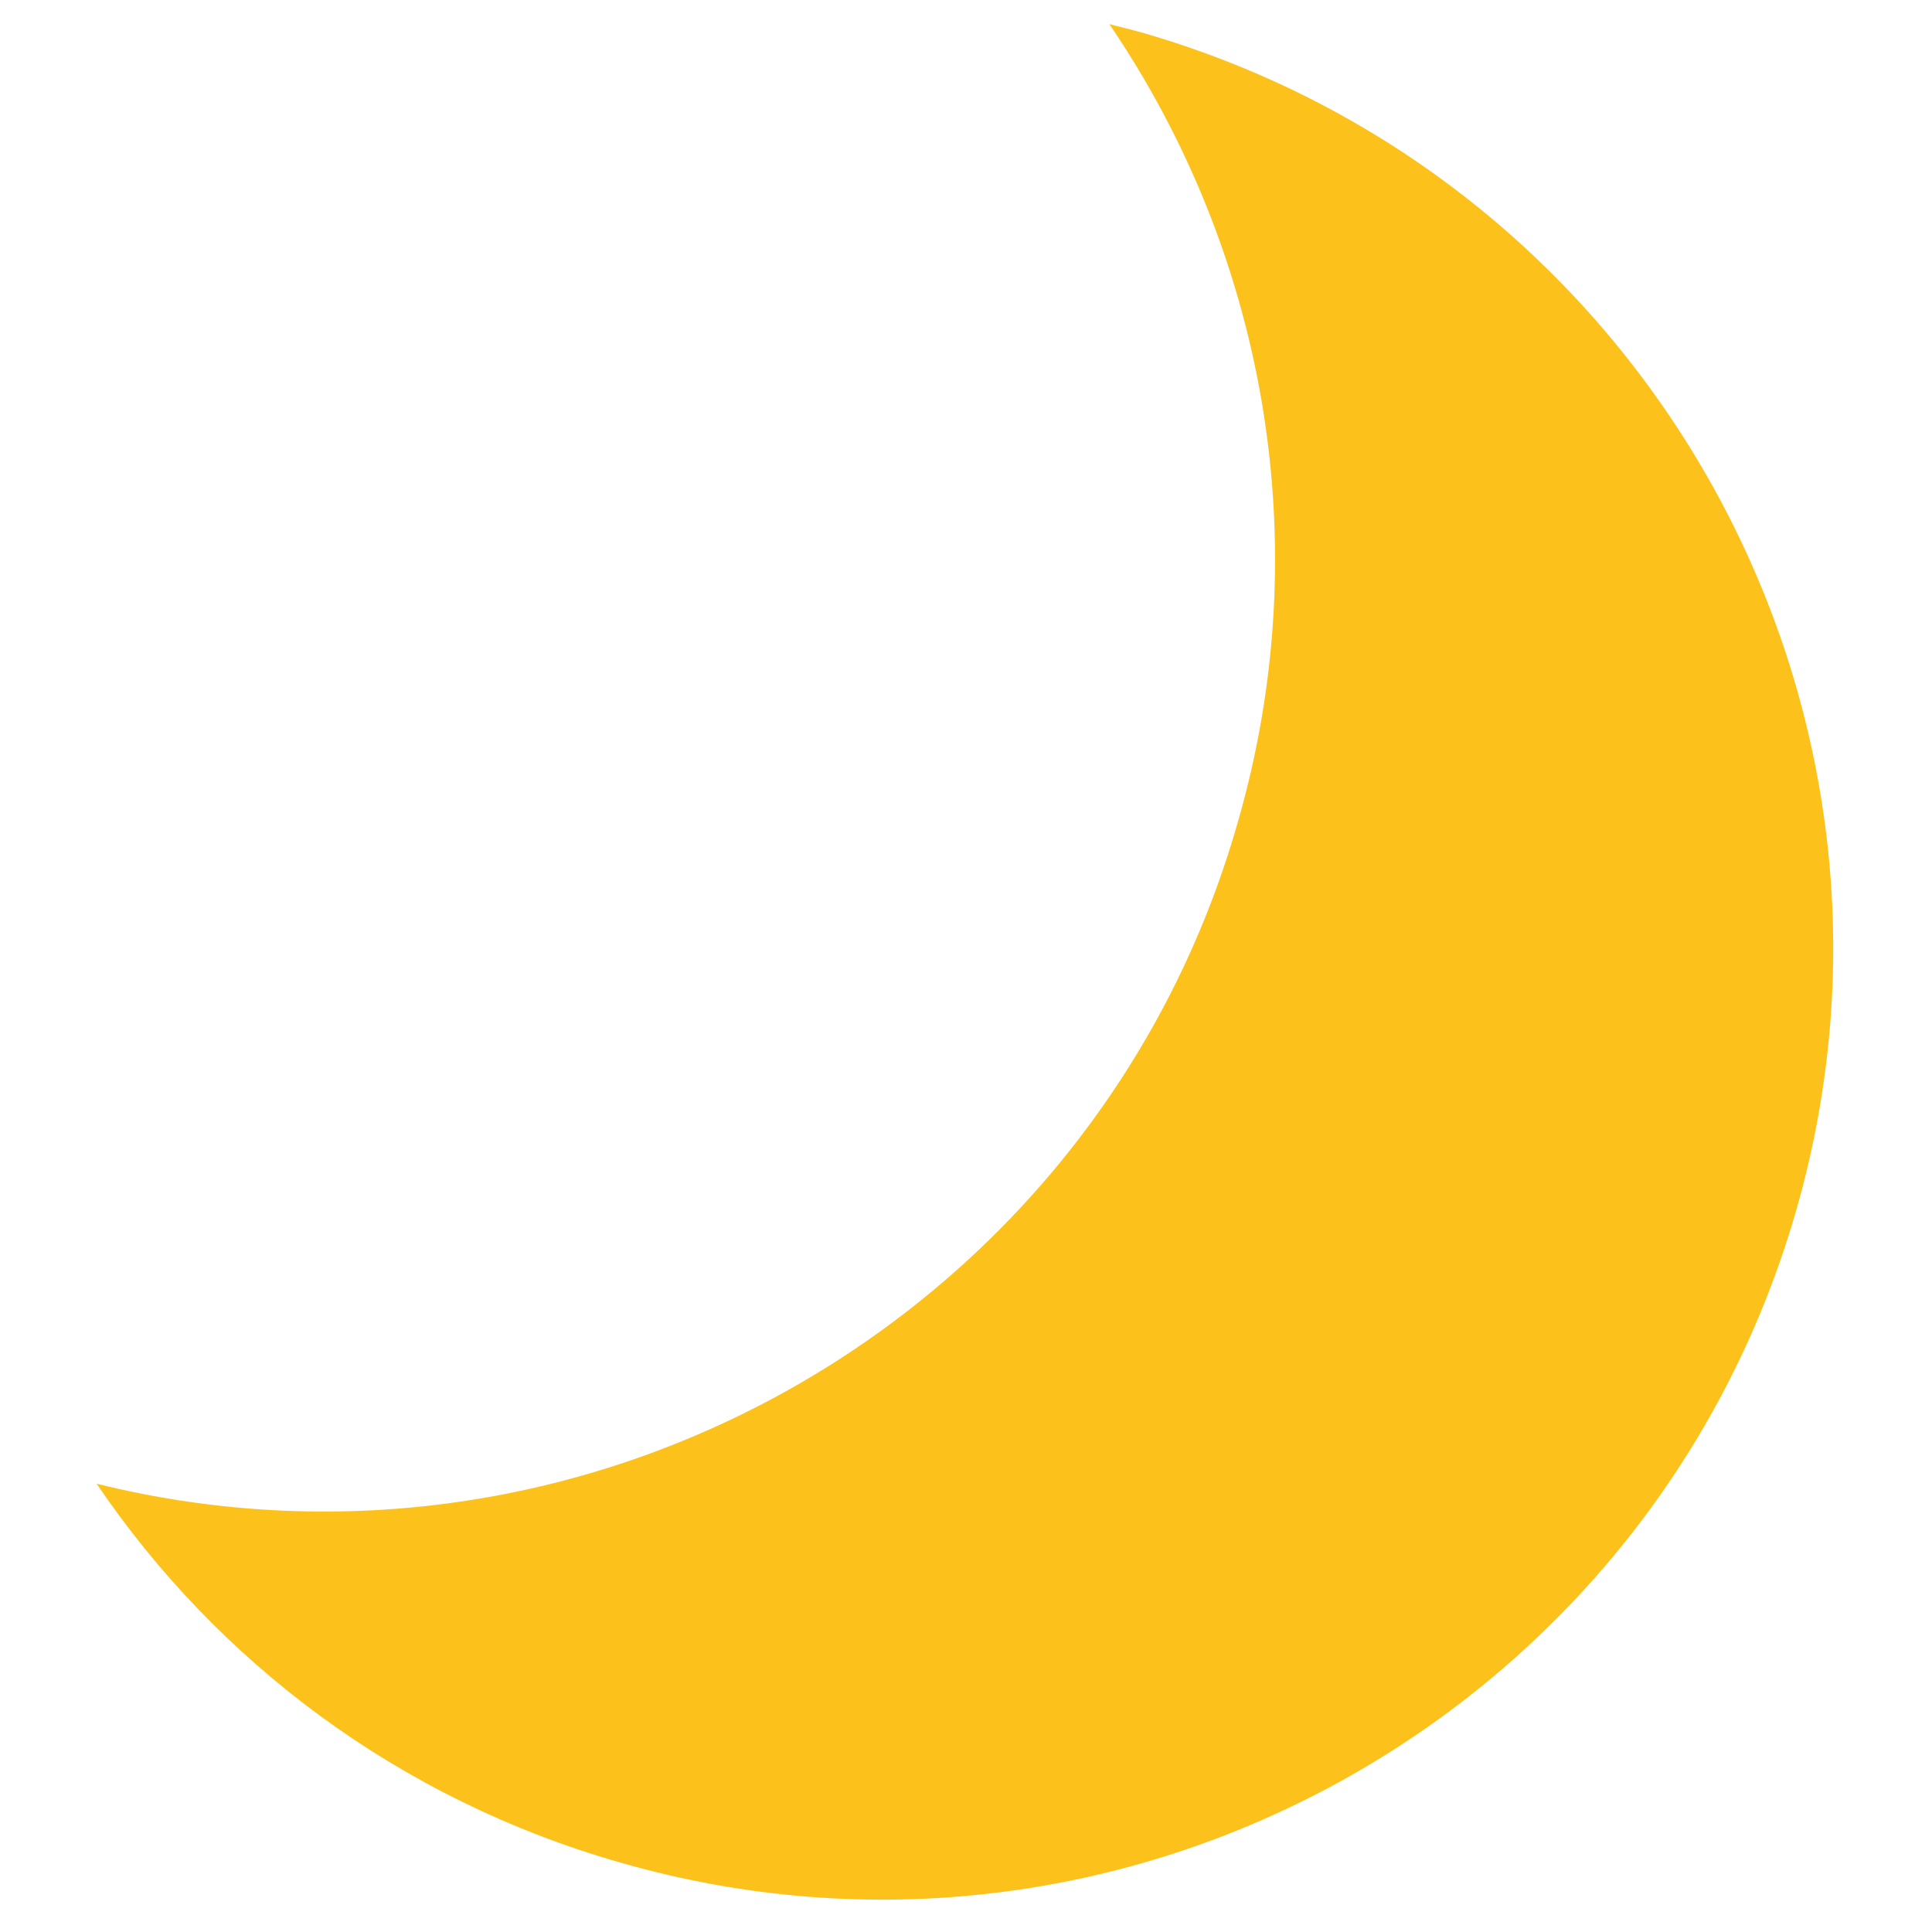
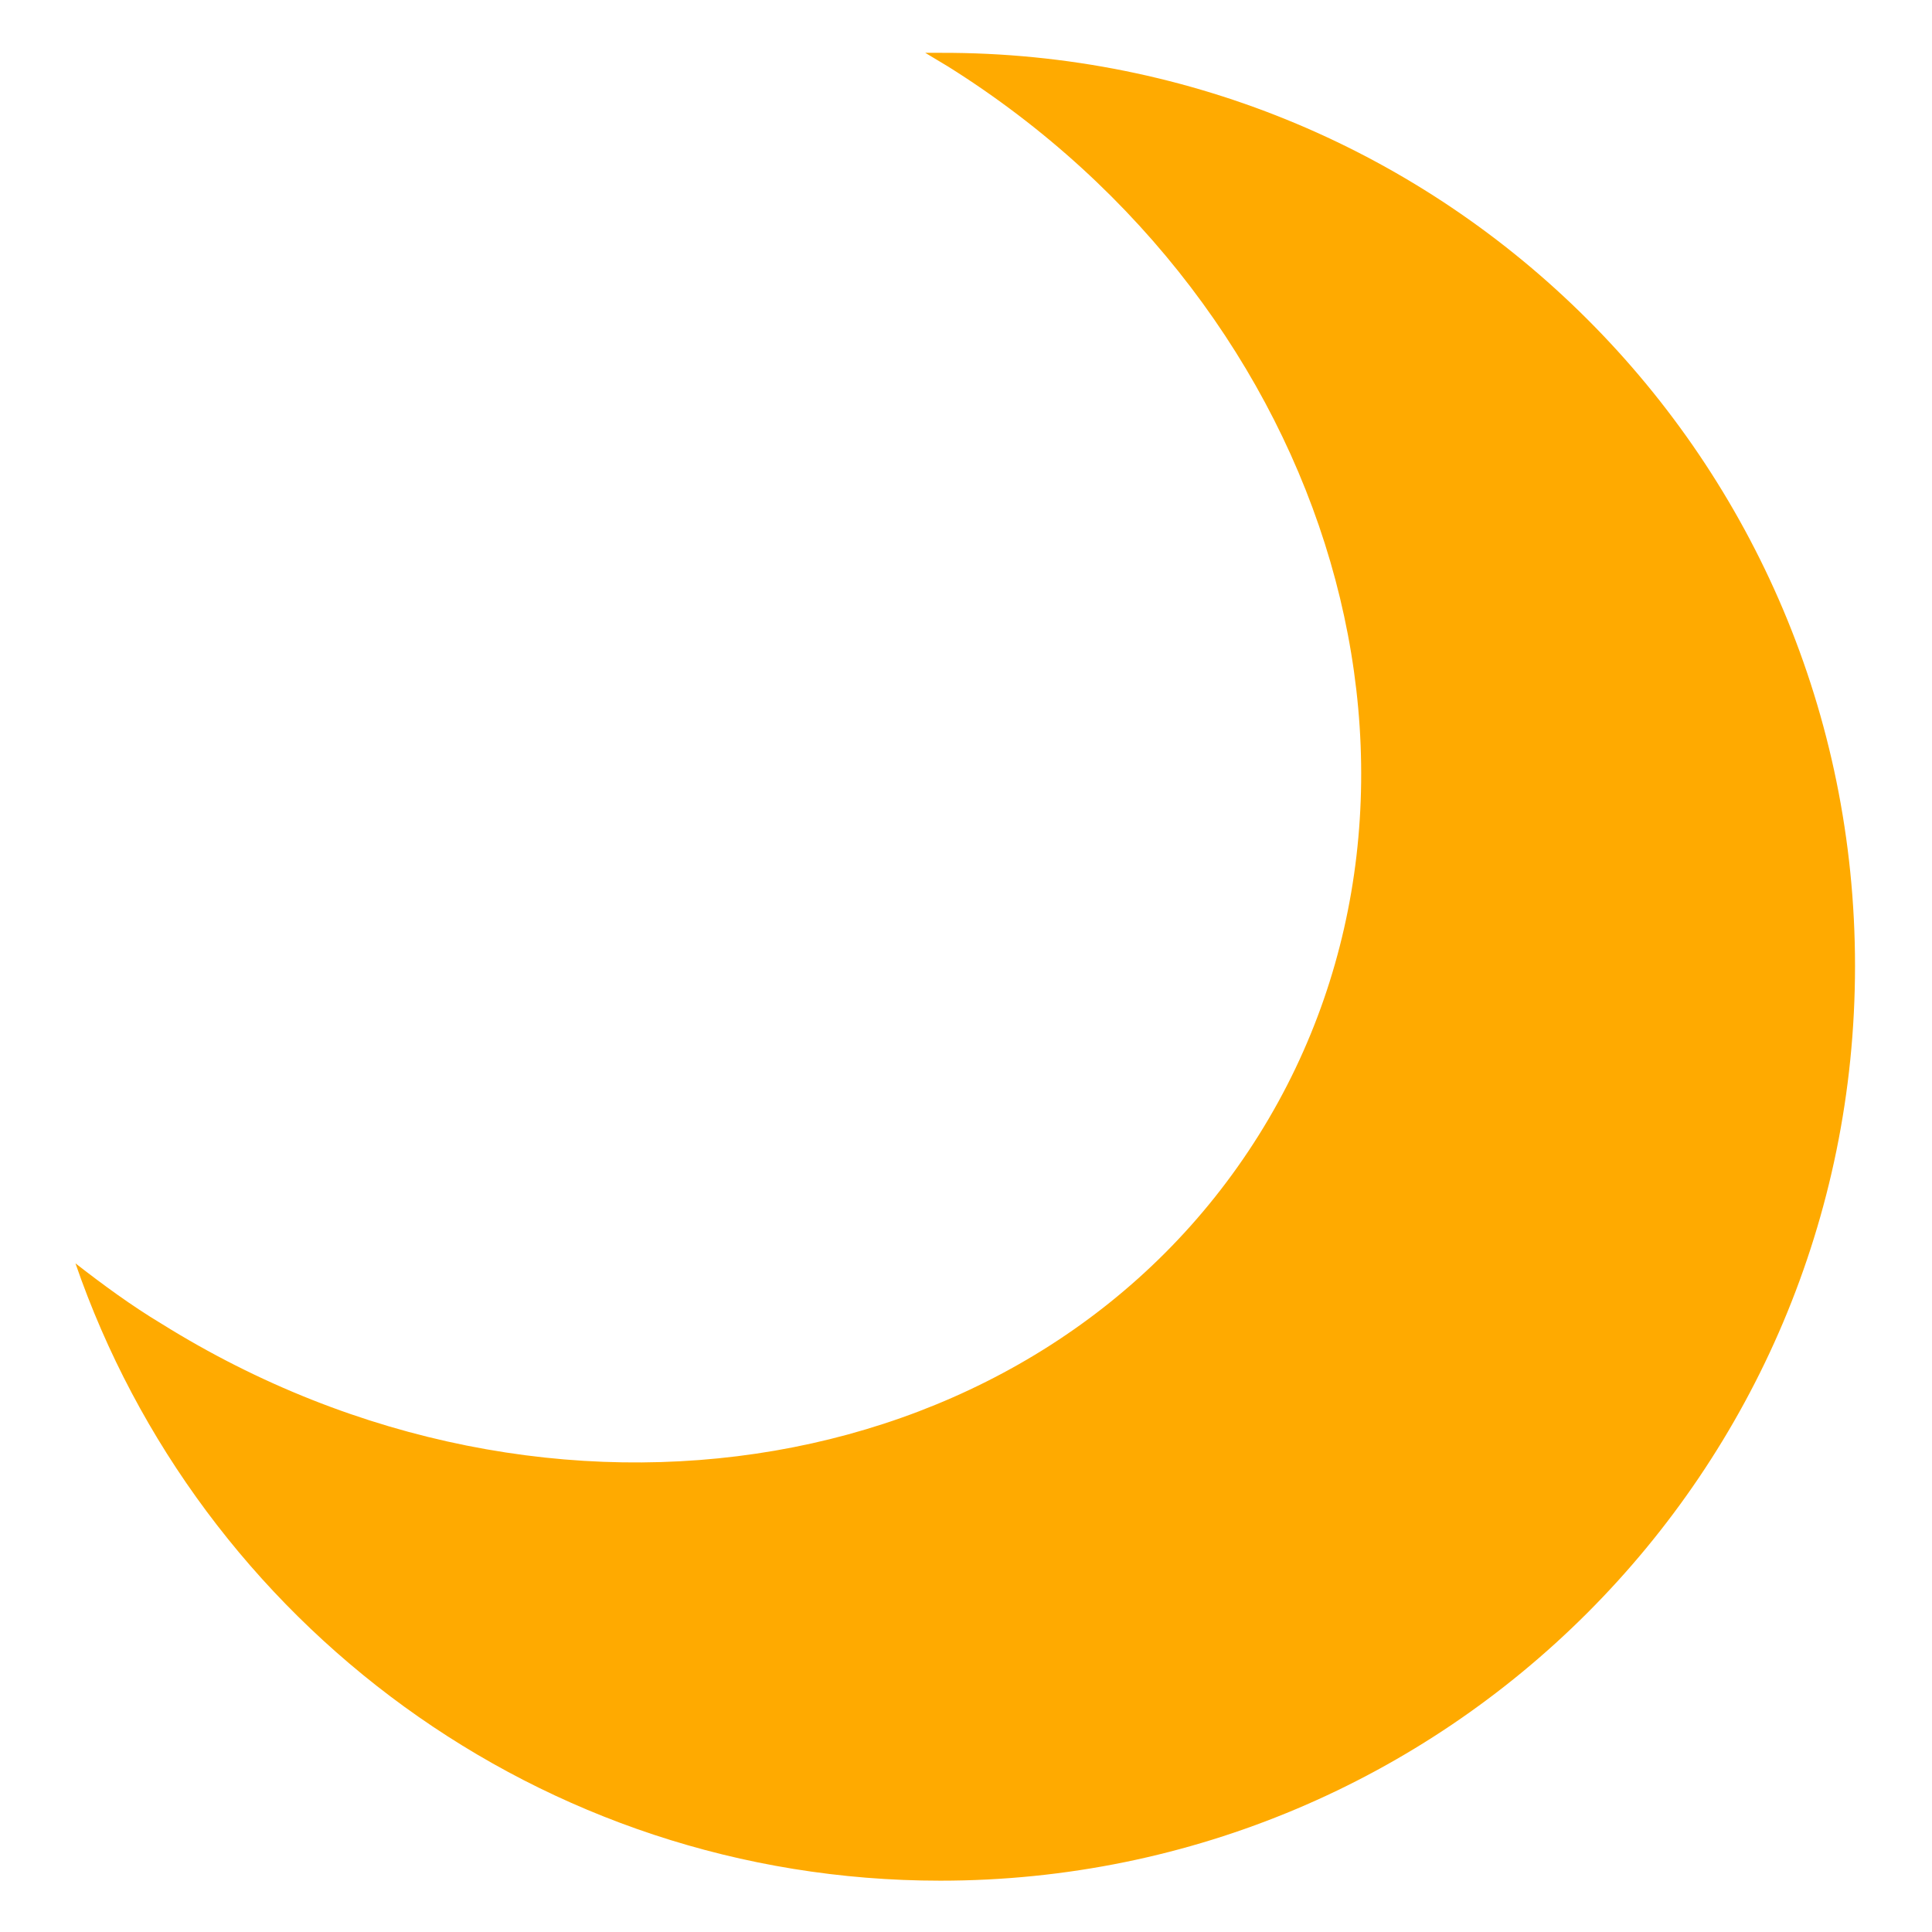
- <svg xmlns="http://www.w3.org/2000/svg" version="1.1" id="Layer_3" x="0px" y="0px" viewBox="0 0 128 128" style="enable-background:new 0 0 128 128;" xml:space="preserve">
+ <svg xmlns="http://www.w3.org/2000/svg" version="1.1" id="Moon" x="0px" y="0px" viewBox="0 0 128 128" style="enable-background:new 0 0 128 128;" xml:space="preserve">
  <style type="text/css">
- 	.st0{fill:#FCC21B;}
+ 	.st0{fill:#FFAA00;}
</style>
-   <path class="st0" d="M119,80.2c-9.6,33.4-44.5,52.8-77.9,43.2c-14.7-4.2-26.7-13.3-34.7-25.1c32.7,8.1,66.3-11.2,75.6-43.8  c5.4-18.7,1.7-37.9-8.5-52.9c0.8,0.2,1.6,0.4,2.3,0.6C109.2,11.9,128.6,46.8,119,80.2z" />
+   <path class="st0" d="M122.9,64c0,33.5-27.1,60.6-60.6,60.6c-26.5,0-49.1-17.1-57.3-40.9c1.8,1.4,3.7,2.8,5.7,4  c25.8,16.1,58.3,10.5,72.7-12.5c14.4-23,5.1-54.7-20.6-70.8c-0.5-0.3-1-0.6-1.5-0.9c0.3,0,0.7,0,1,0C95.8,3.4,122.9,30.5,122.9,64z" />
</svg>
